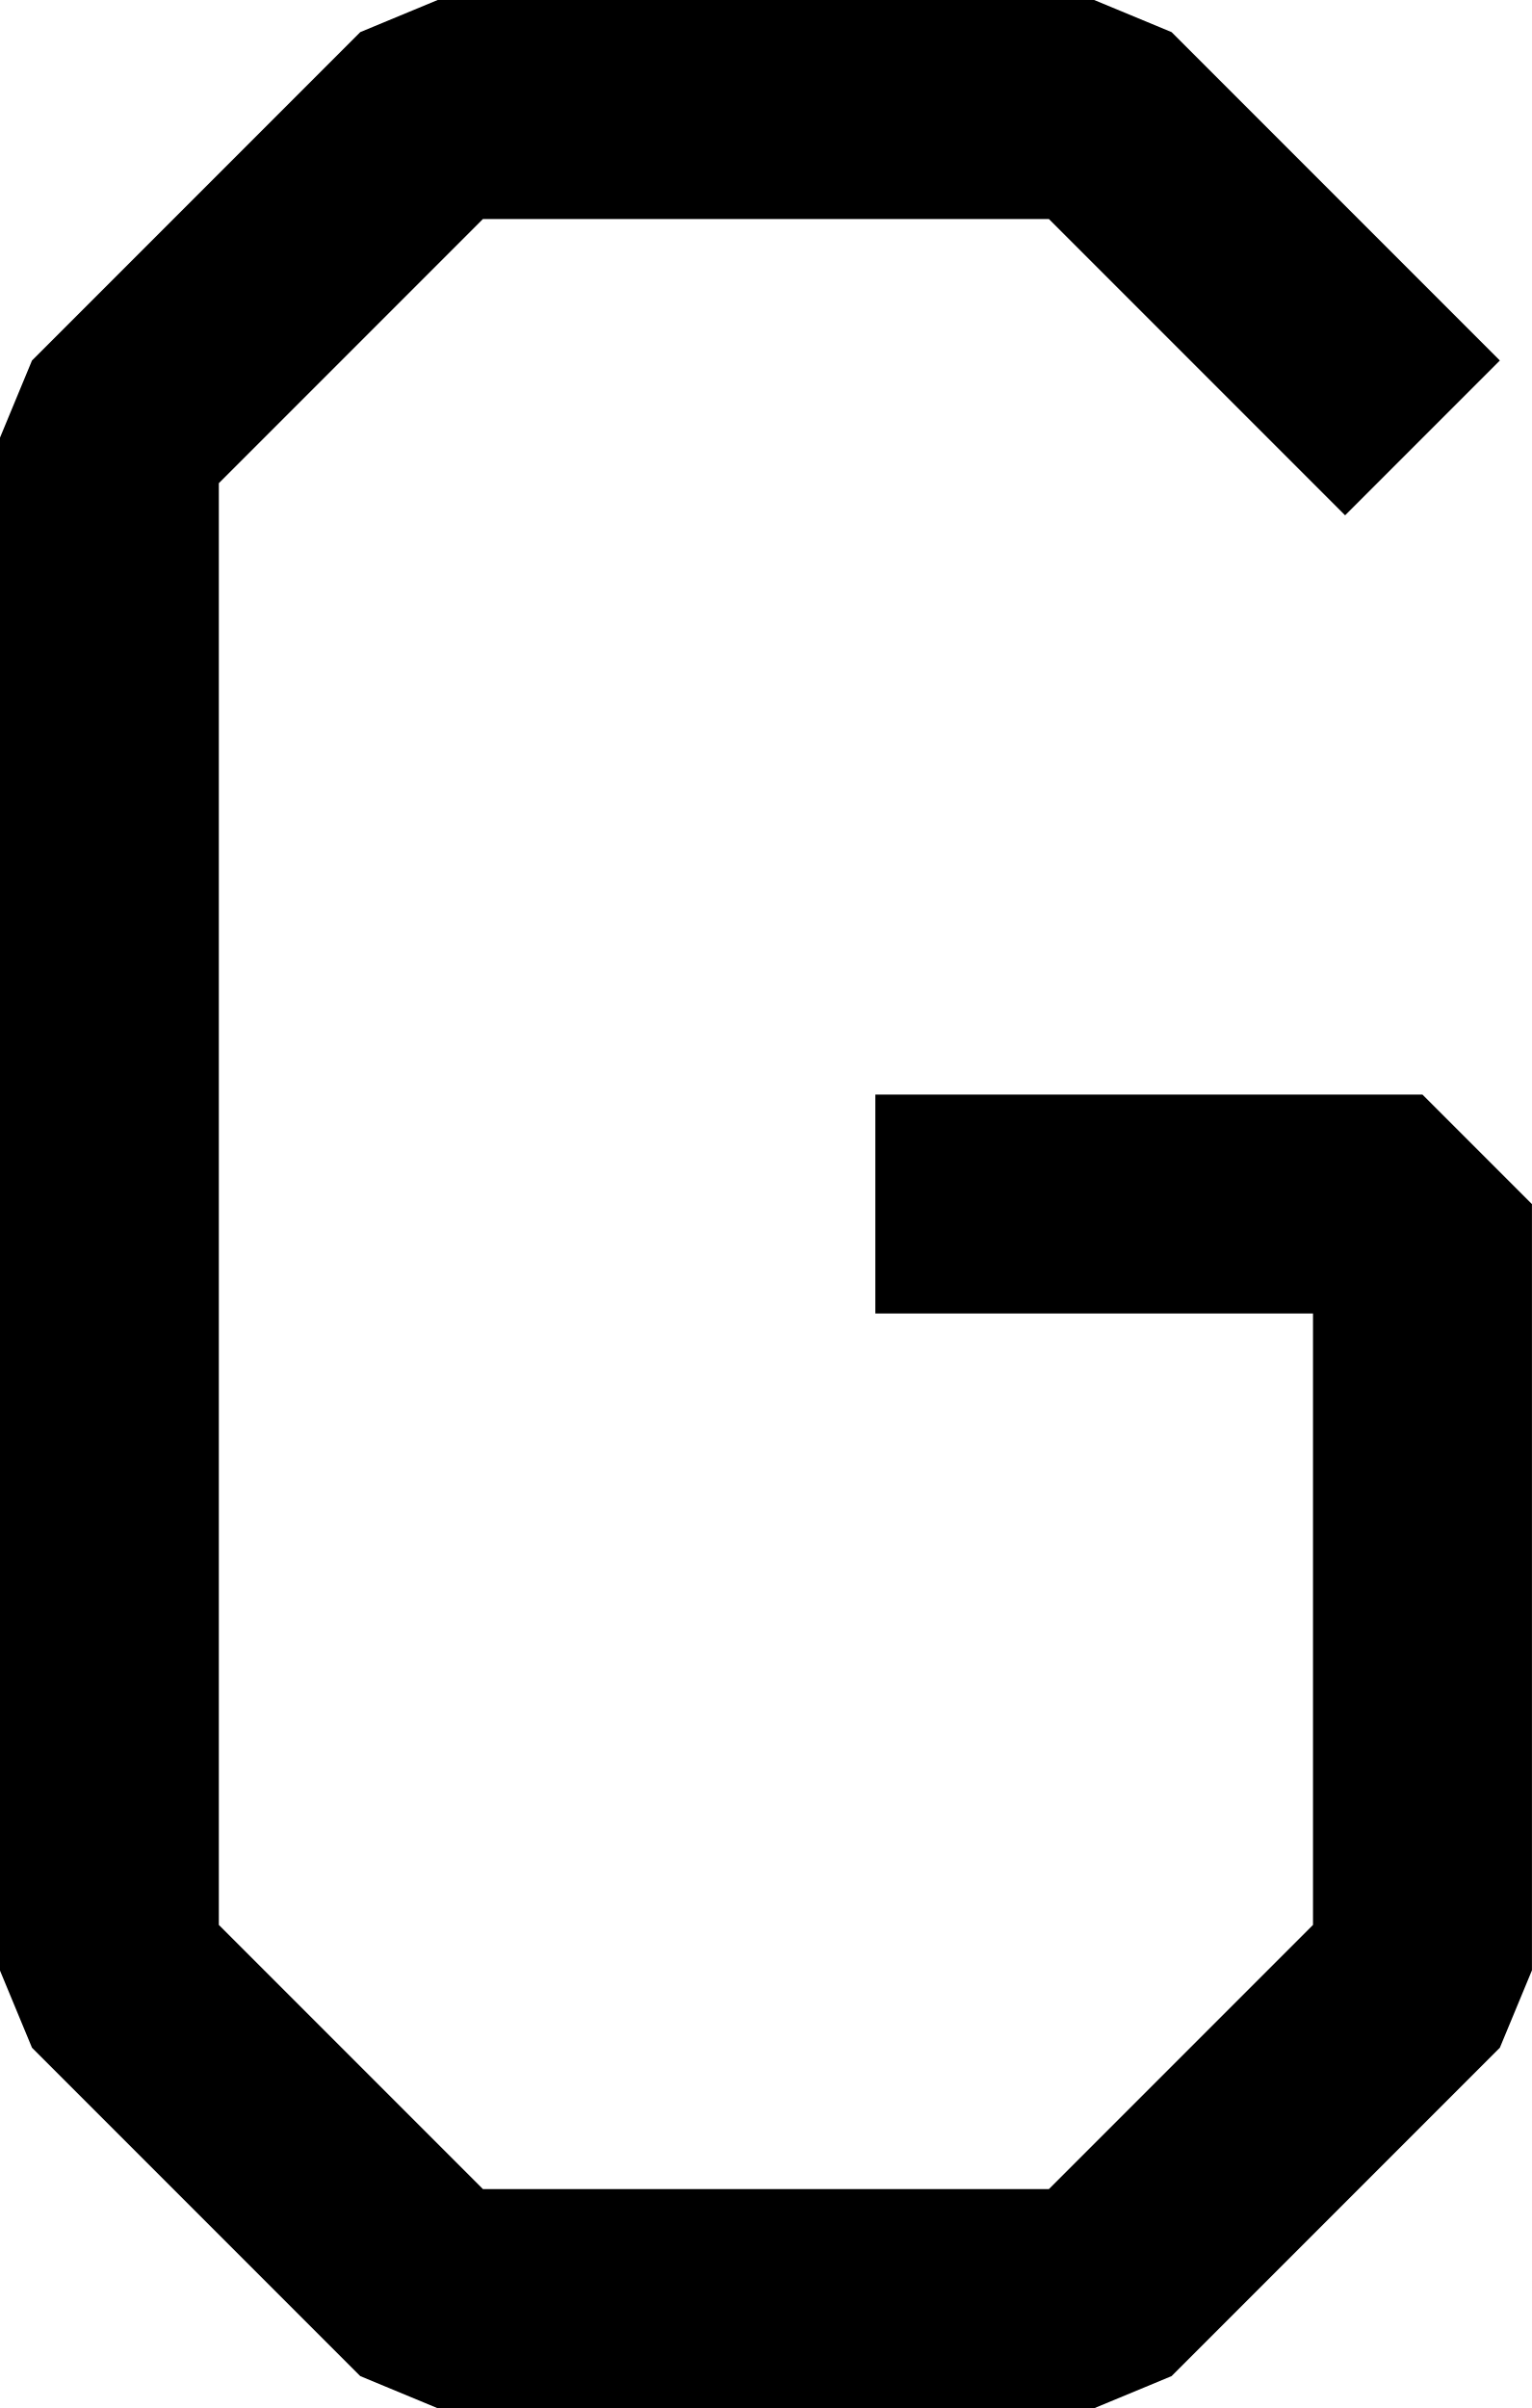
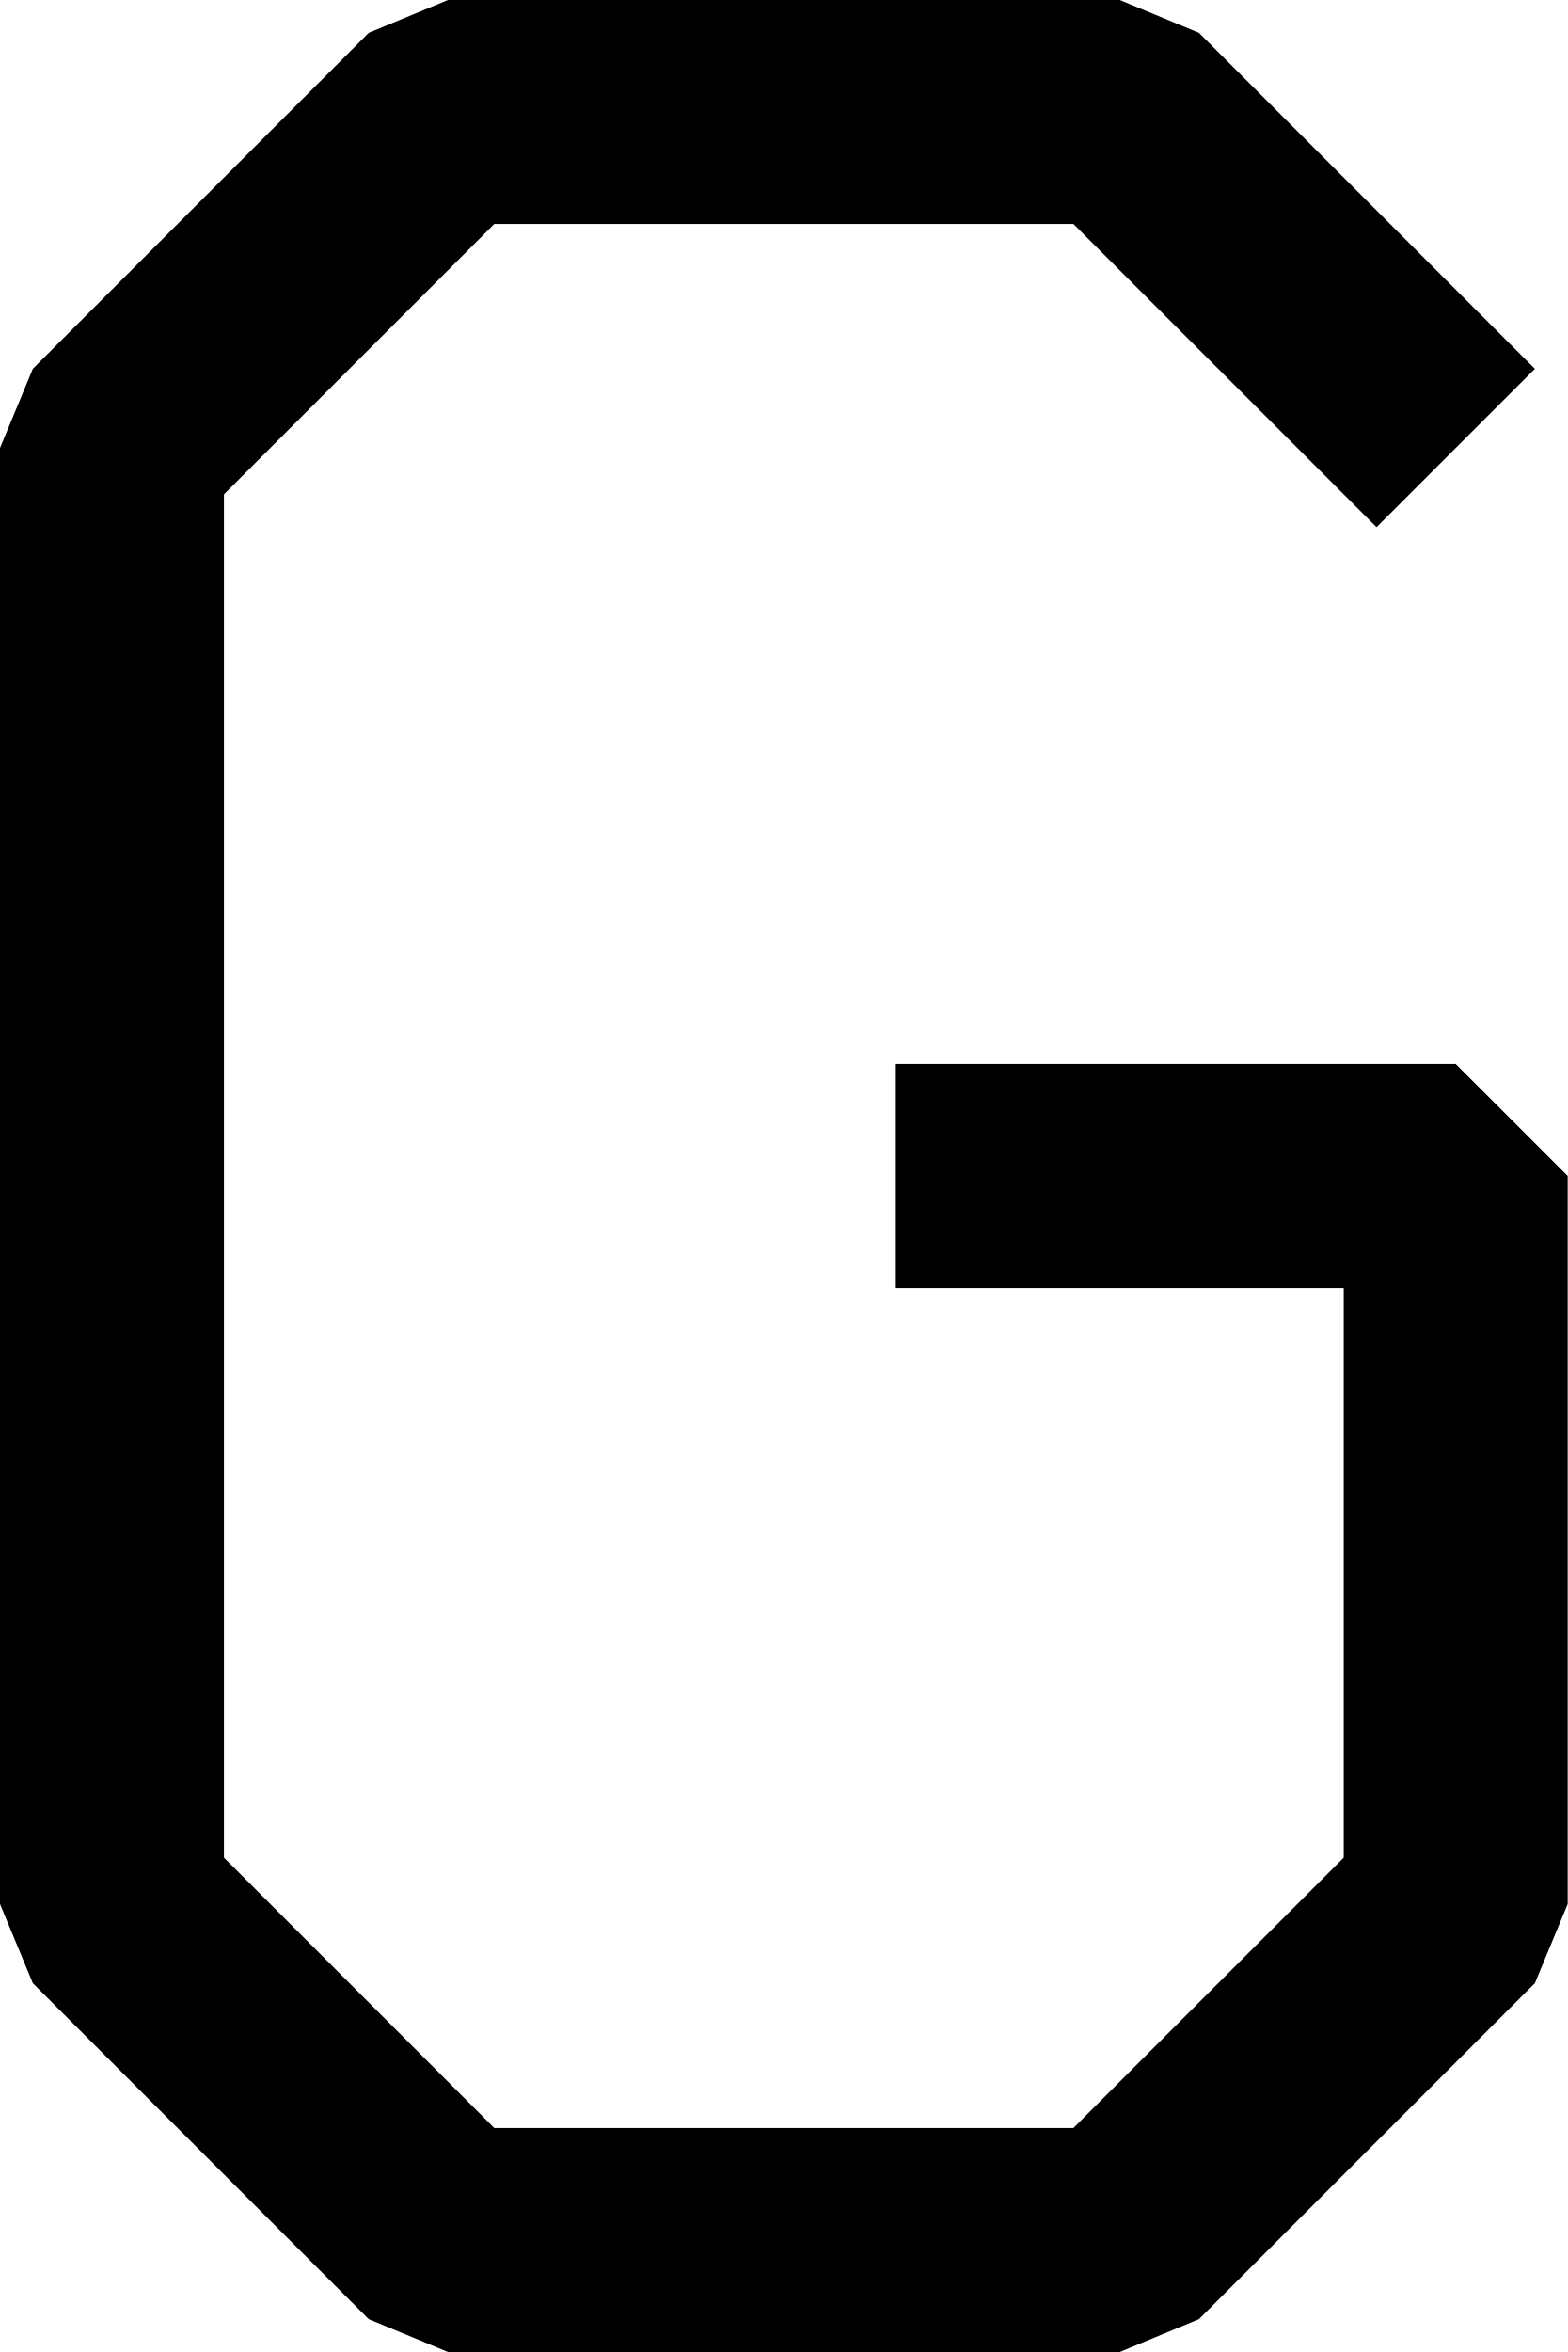
- <svg xmlns="http://www.w3.org/2000/svg" width="13.364" height="21" fill="none" version="1.1" viewBox="0 0 13.364 21">
-   <path d="m3.818 0-0.675 0.28-2.864 2.864-0.28 0.675v13.364l0.28 0.675 2.864 2.864 0.675 0.28h5.727l0.675-0.28 2.864-2.864 0.28-0.675v-6.682l-0.955-0.955h-4.773v1.909h3.818v5.332l-2.304 2.304h-4.937l-2.304-2.304v-12.573l2.304-2.304h4.937l2.584 2.584 1.35-1.35-2.864-2.864-0.675-0.28z" fill="#000" />
+ <svg xmlns="http://www.w3.org/2000/svg" width="14" height="21" fill="none" version="1.1" viewBox="0 0 14 21">
+   <path d="m 4,0 -0.707,0.293 -3,3 L 0,4 v 13 l 0.293,0.707 3,3 L 4,21 h 6 l 0.707,-0.293 3,-3 L 14,17 v -6.5 l -1,-1 H 8 v 2 h 4 v 5.086 L 9.586,19 H 4.414 L 2,16.586 V 4.414 L 4.414,2 h 5.172 l 2.707,2.707 1.414,-1.414 -3,-3 L 10,0 Z" fill="#000" />
</svg>
